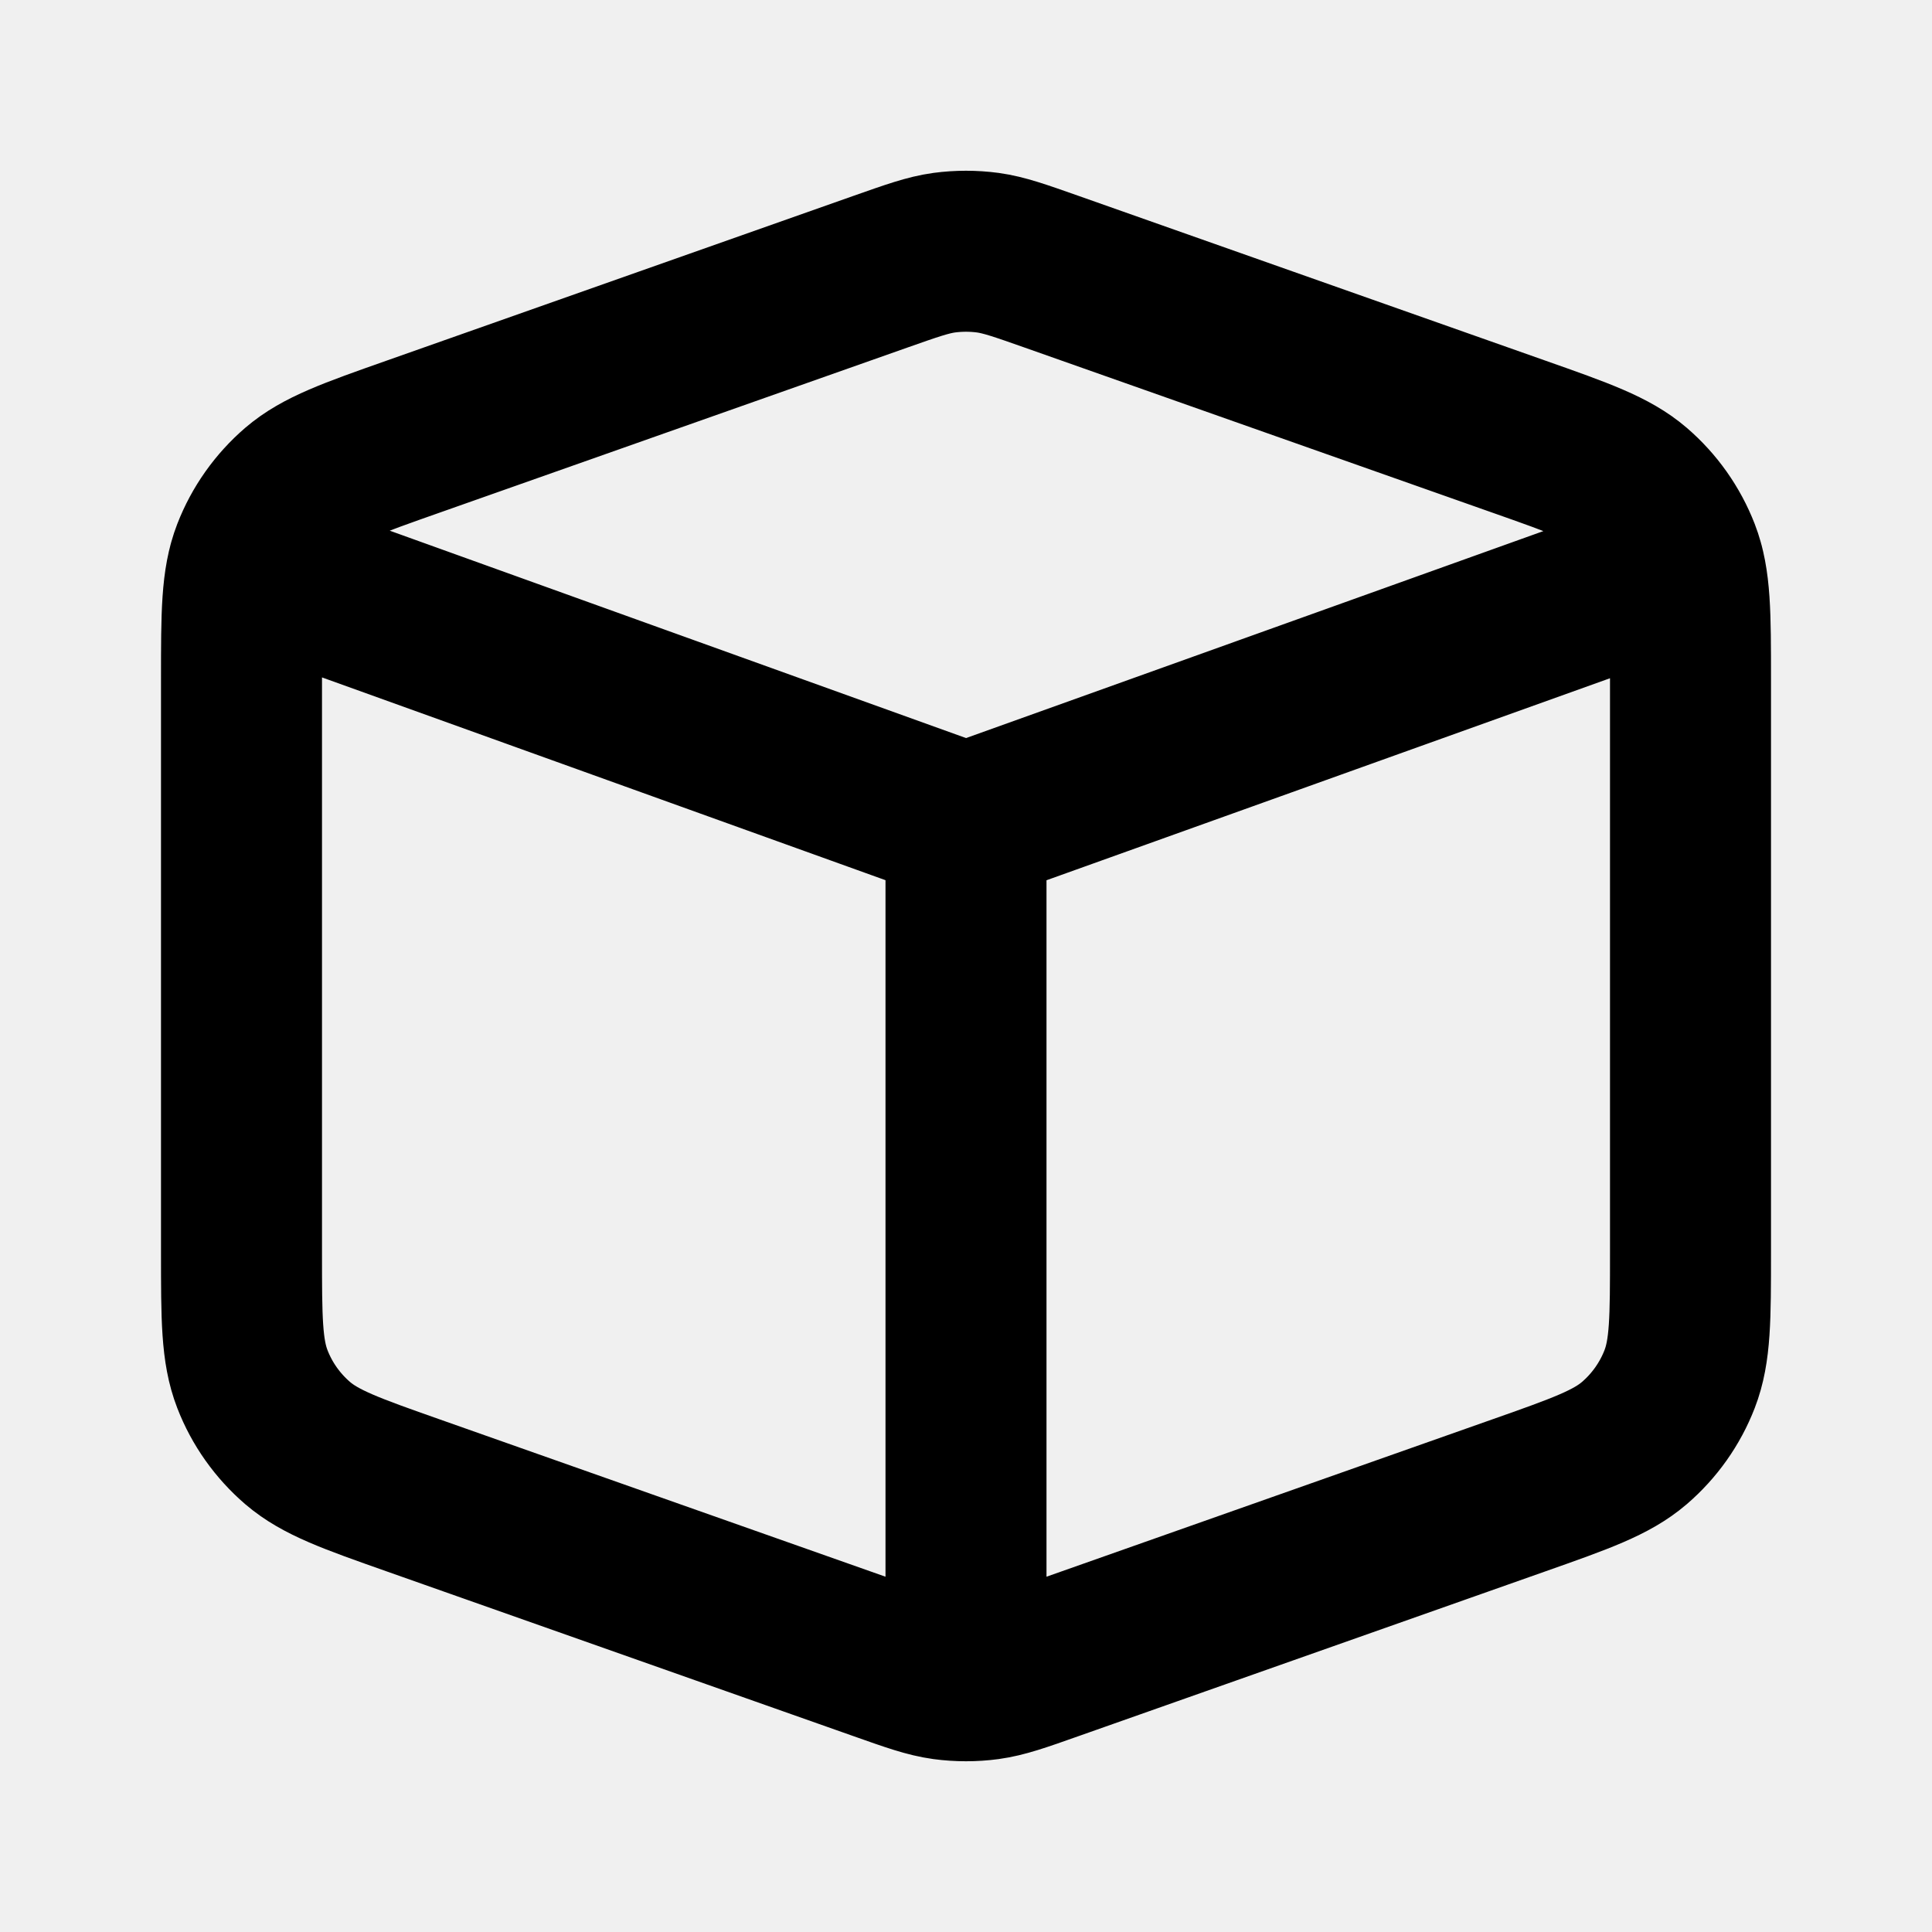
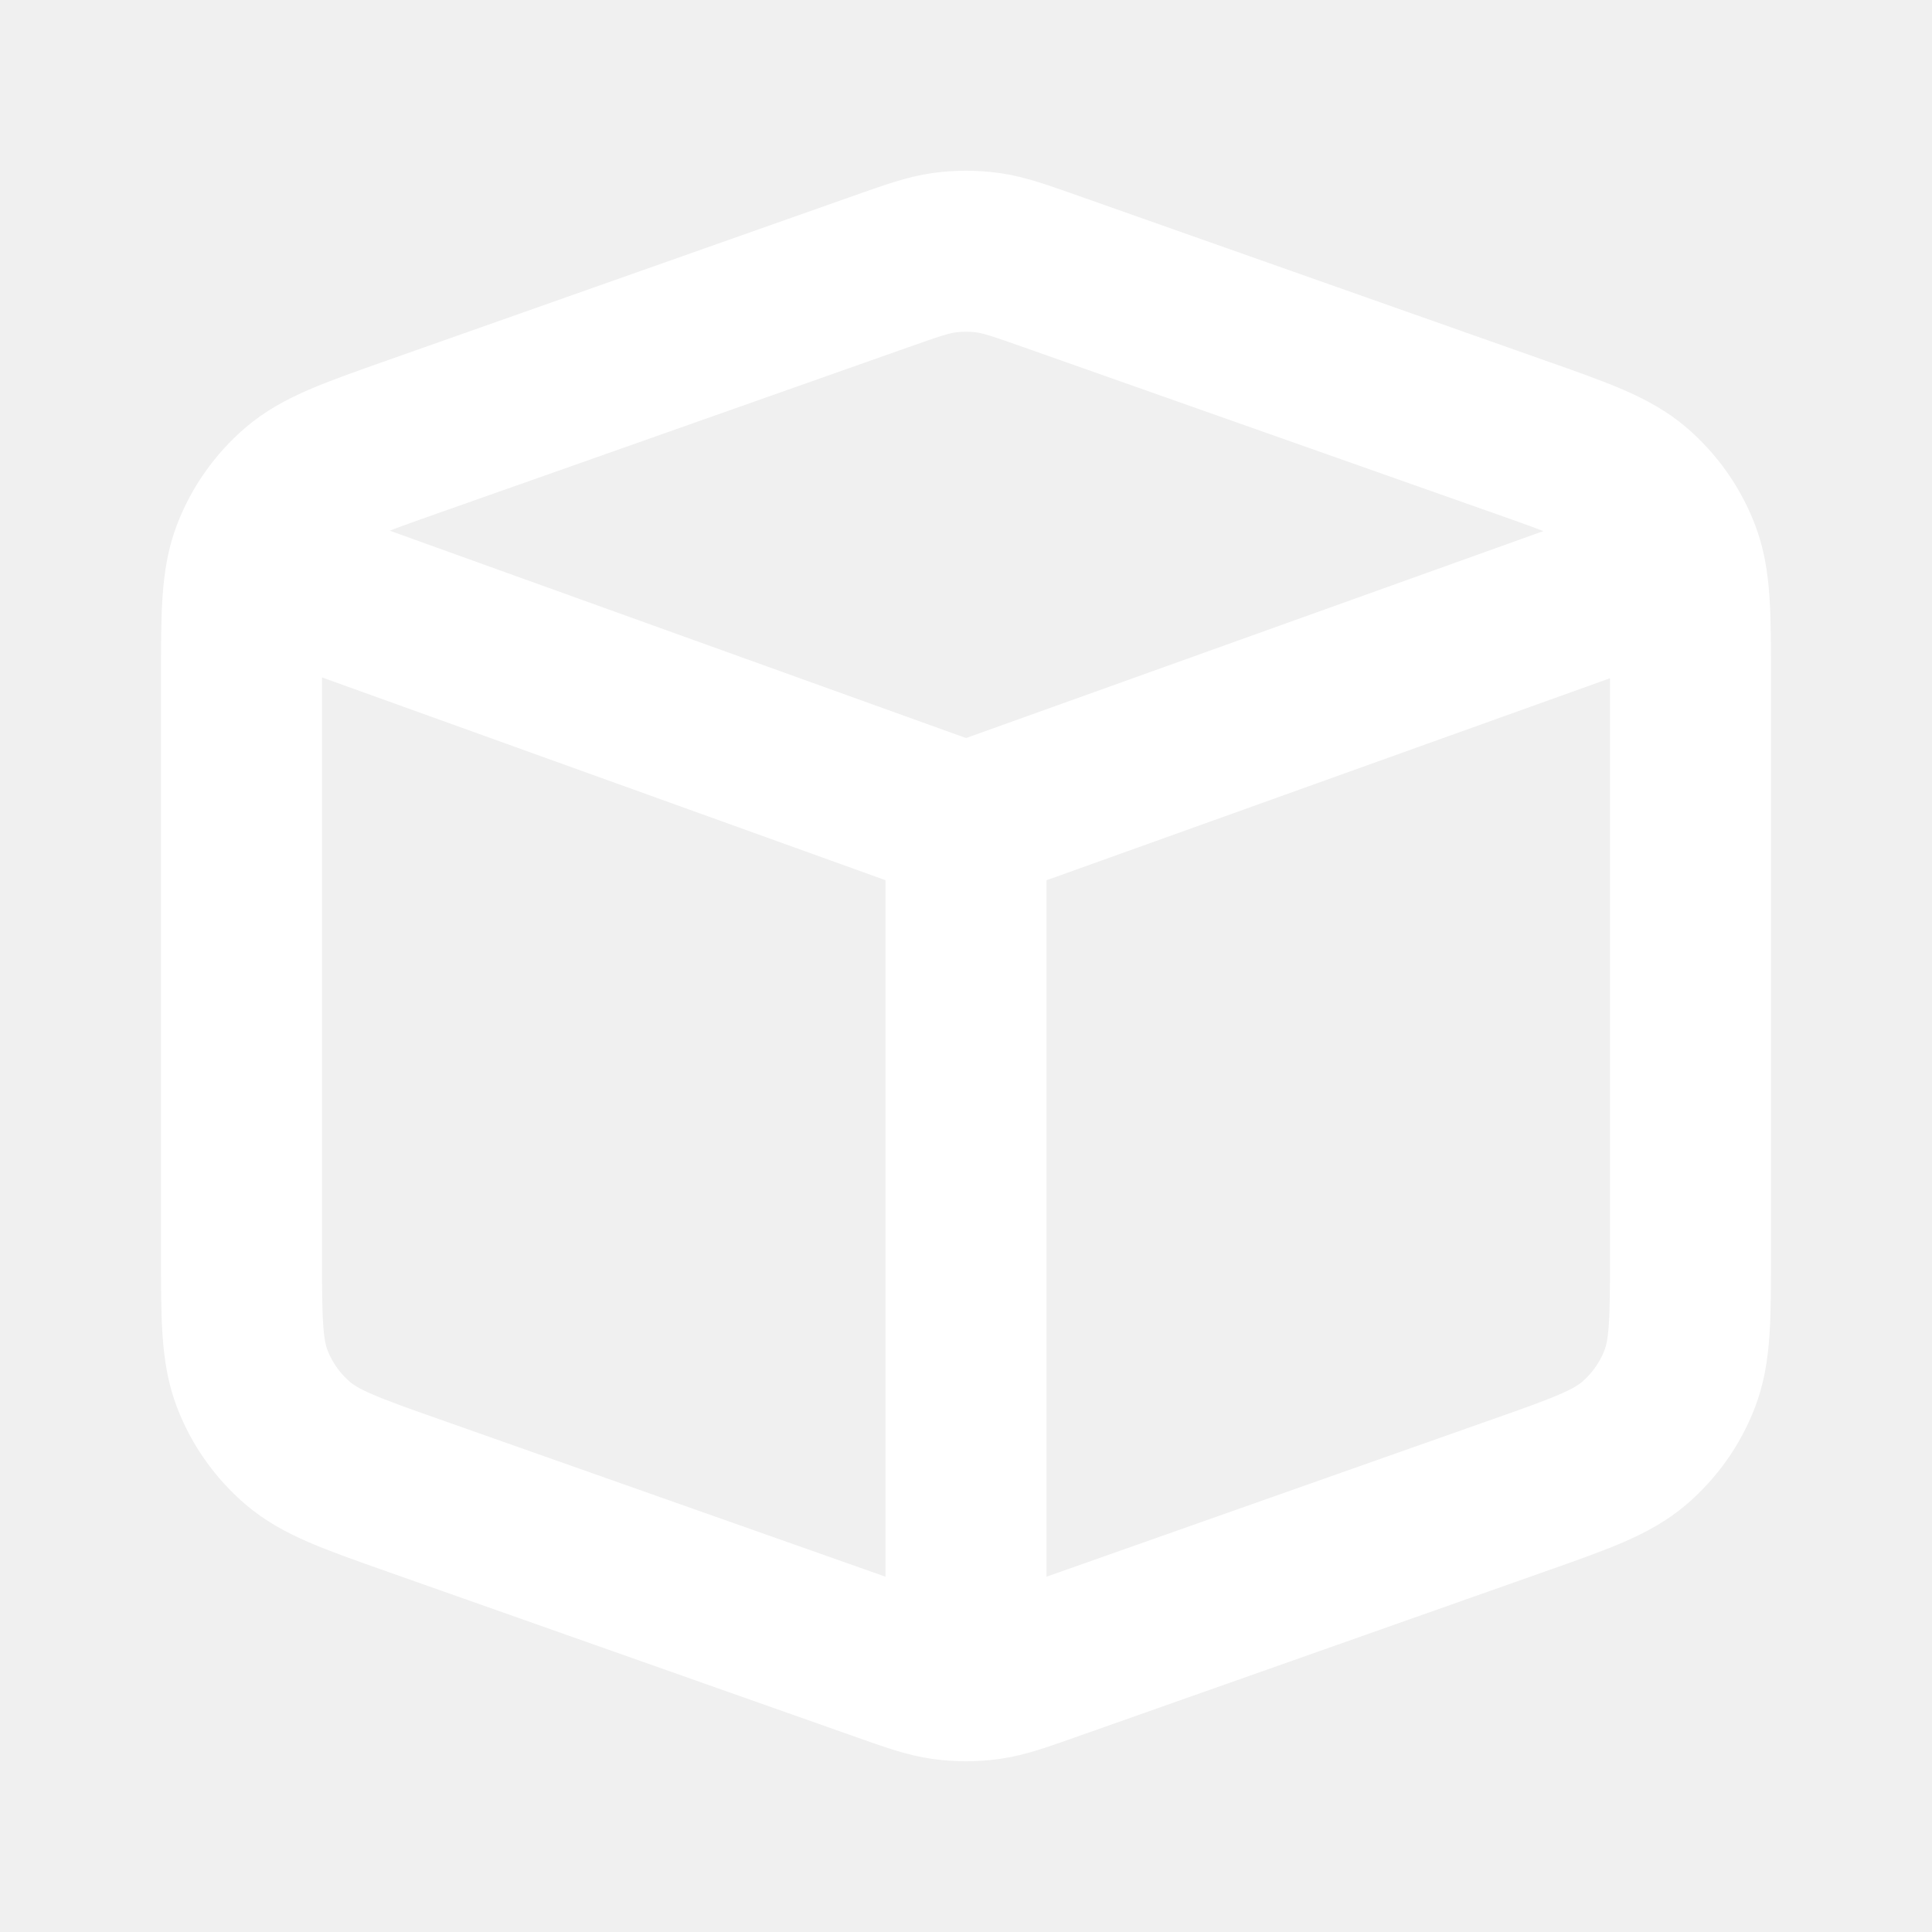
<svg xmlns="http://www.w3.org/2000/svg" width="64px" height="64px" viewBox="0 0 24 24" fill="none">
  <g id="SVGRepo_bgCarrier" stroke-width="0" />
  <g id="SVGRepo_tracerCarrier" stroke-linecap="round" stroke-linejoin="round" />
  <g id="SVGRepo_iconCarrier">
-     <path d="M12 10.231L3.085 7.023M12 10.231L20.918 7.034M12 10.231V20.879M5.135 18.577L10.935 20.624C11.33 20.764 11.527 20.833 11.729 20.861C11.909 20.885 12.091 20.885 12.271 20.861C12.473 20.833 12.67 20.764 13.065 20.624L18.865 18.577C19.634 18.306 20.018 18.17 20.302 17.927C20.552 17.712 20.746 17.439 20.865 17.131C21 16.782 21 16.375 21 15.559V8.441C21 7.625 21 7.218 20.865 6.869C20.746 6.562 20.552 6.288 20.302 6.073C20.018 5.83 19.634 5.694 18.865 5.423L13.065 3.376C12.67 3.237 12.473 3.167 12.271 3.139C12.091 3.115 11.909 3.115 11.729 3.139C11.527 3.167 11.33 3.237 10.935 3.376L5.135 5.423C4.366 5.694 3.982 5.83 3.698 6.073C3.448 6.288 3.254 6.562 3.135 6.869C3 7.218 3 7.625 3 8.441V15.559C3 16.375 3 16.782 3.135 17.131C3.254 17.439 3.448 17.712 3.698 17.927C3.982 18.17 4.366 18.306 5.135 18.577Z" stroke="#000000" stroke-width="2" stroke-linecap="round" stroke-linejoin="round" />
+     <path d="M12 10.231L3.085 7.023M12 10.231L20.918 7.034M12 10.231V20.879M5.135 18.577L10.935 20.624C11.33 20.764 11.527 20.833 11.729 20.861C11.909 20.885 12.091 20.885 12.271 20.861C12.473 20.833 12.67 20.764 13.065 20.624L18.865 18.577C19.634 18.306 20.018 18.17 20.302 17.927C20.552 17.712 20.746 17.439 20.865 17.131C21 16.782 21 16.375 21 15.559V8.441C21 7.625 21 7.218 20.865 6.869C20.746 6.562 20.552 6.288 20.302 6.073C20.018 5.83 19.634 5.694 18.865 5.423L13.065 3.376C12.67 3.237 12.473 3.167 12.271 3.139C12.091 3.115 11.909 3.115 11.729 3.139C11.527 3.167 11.33 3.237 10.935 3.376L5.135 5.423C4.366 5.694 3.982 5.83 3.698 6.073C3.448 6.288 3.254 6.562 3.135 6.869C3 7.218 3 7.625 3 8.441V15.559C3 16.375 3 16.782 3.135 17.131C3.254 17.439 3.448 17.712 3.698 17.927C3.982 18.17 4.366 18.306 5.135 18.577Z" stroke="#ffffff" stroke-width="2" stroke-linecap="round" stroke-linejoin="round" />
  </g>
</svg>
